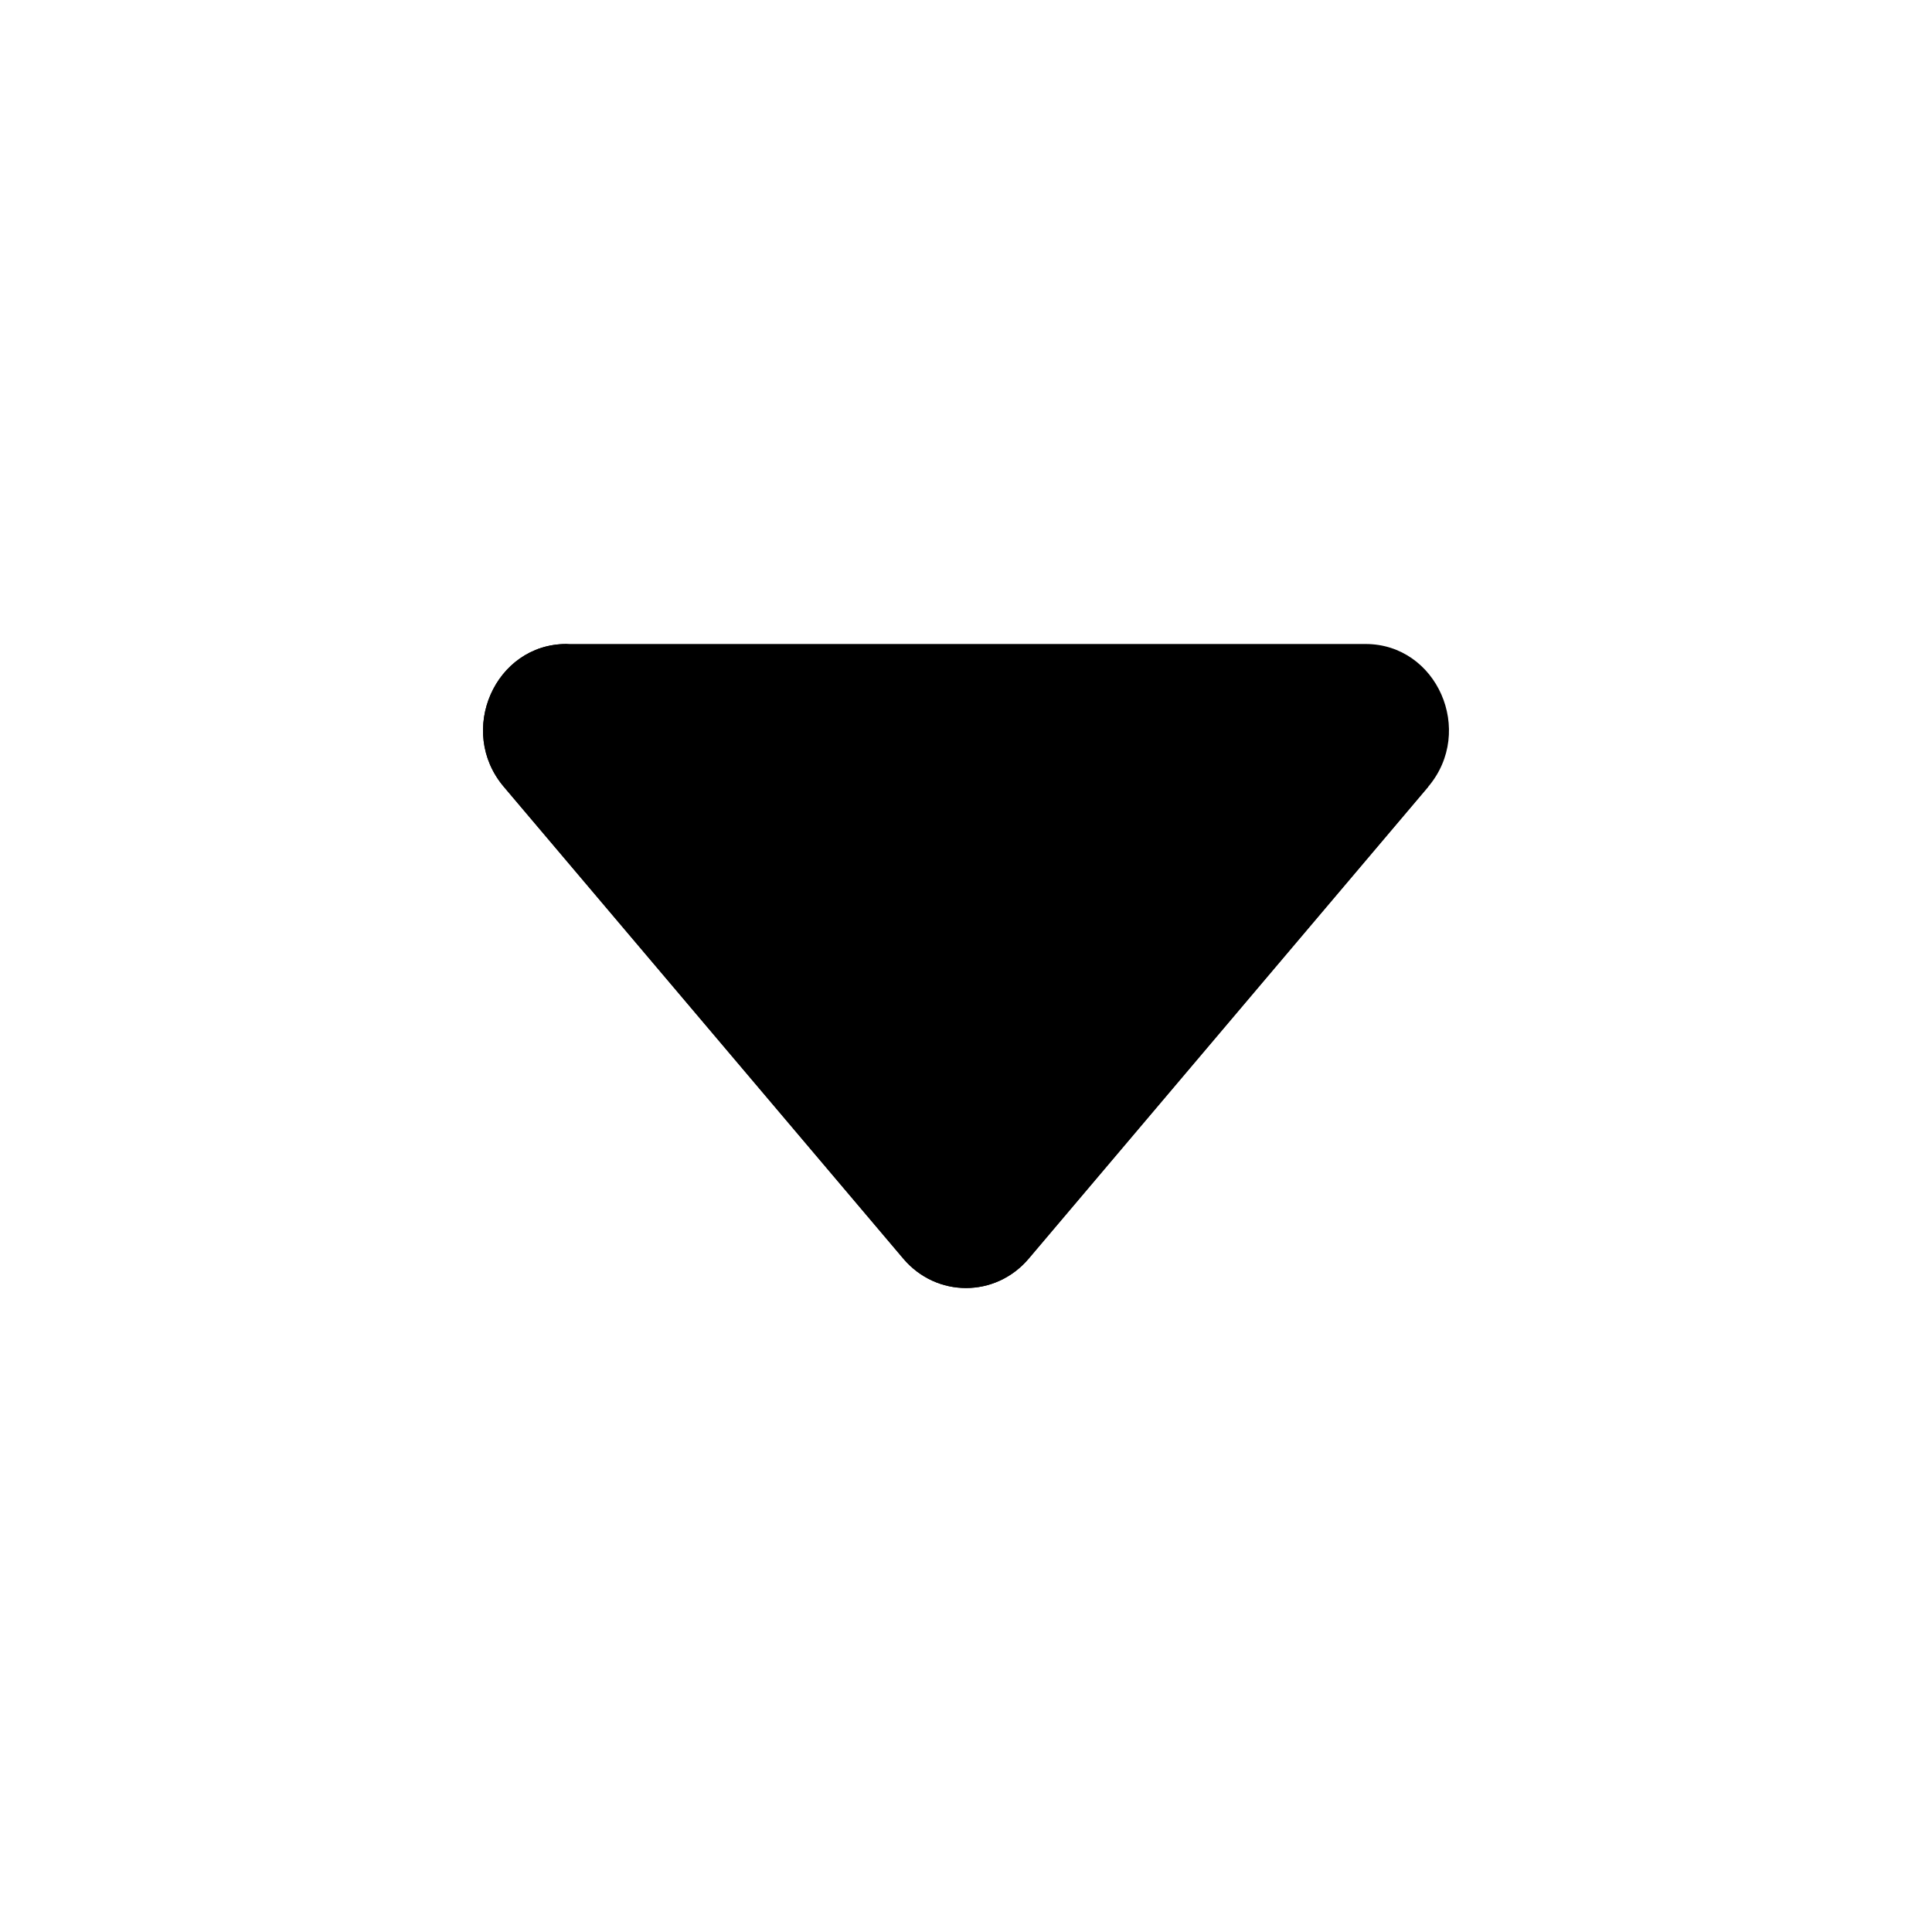
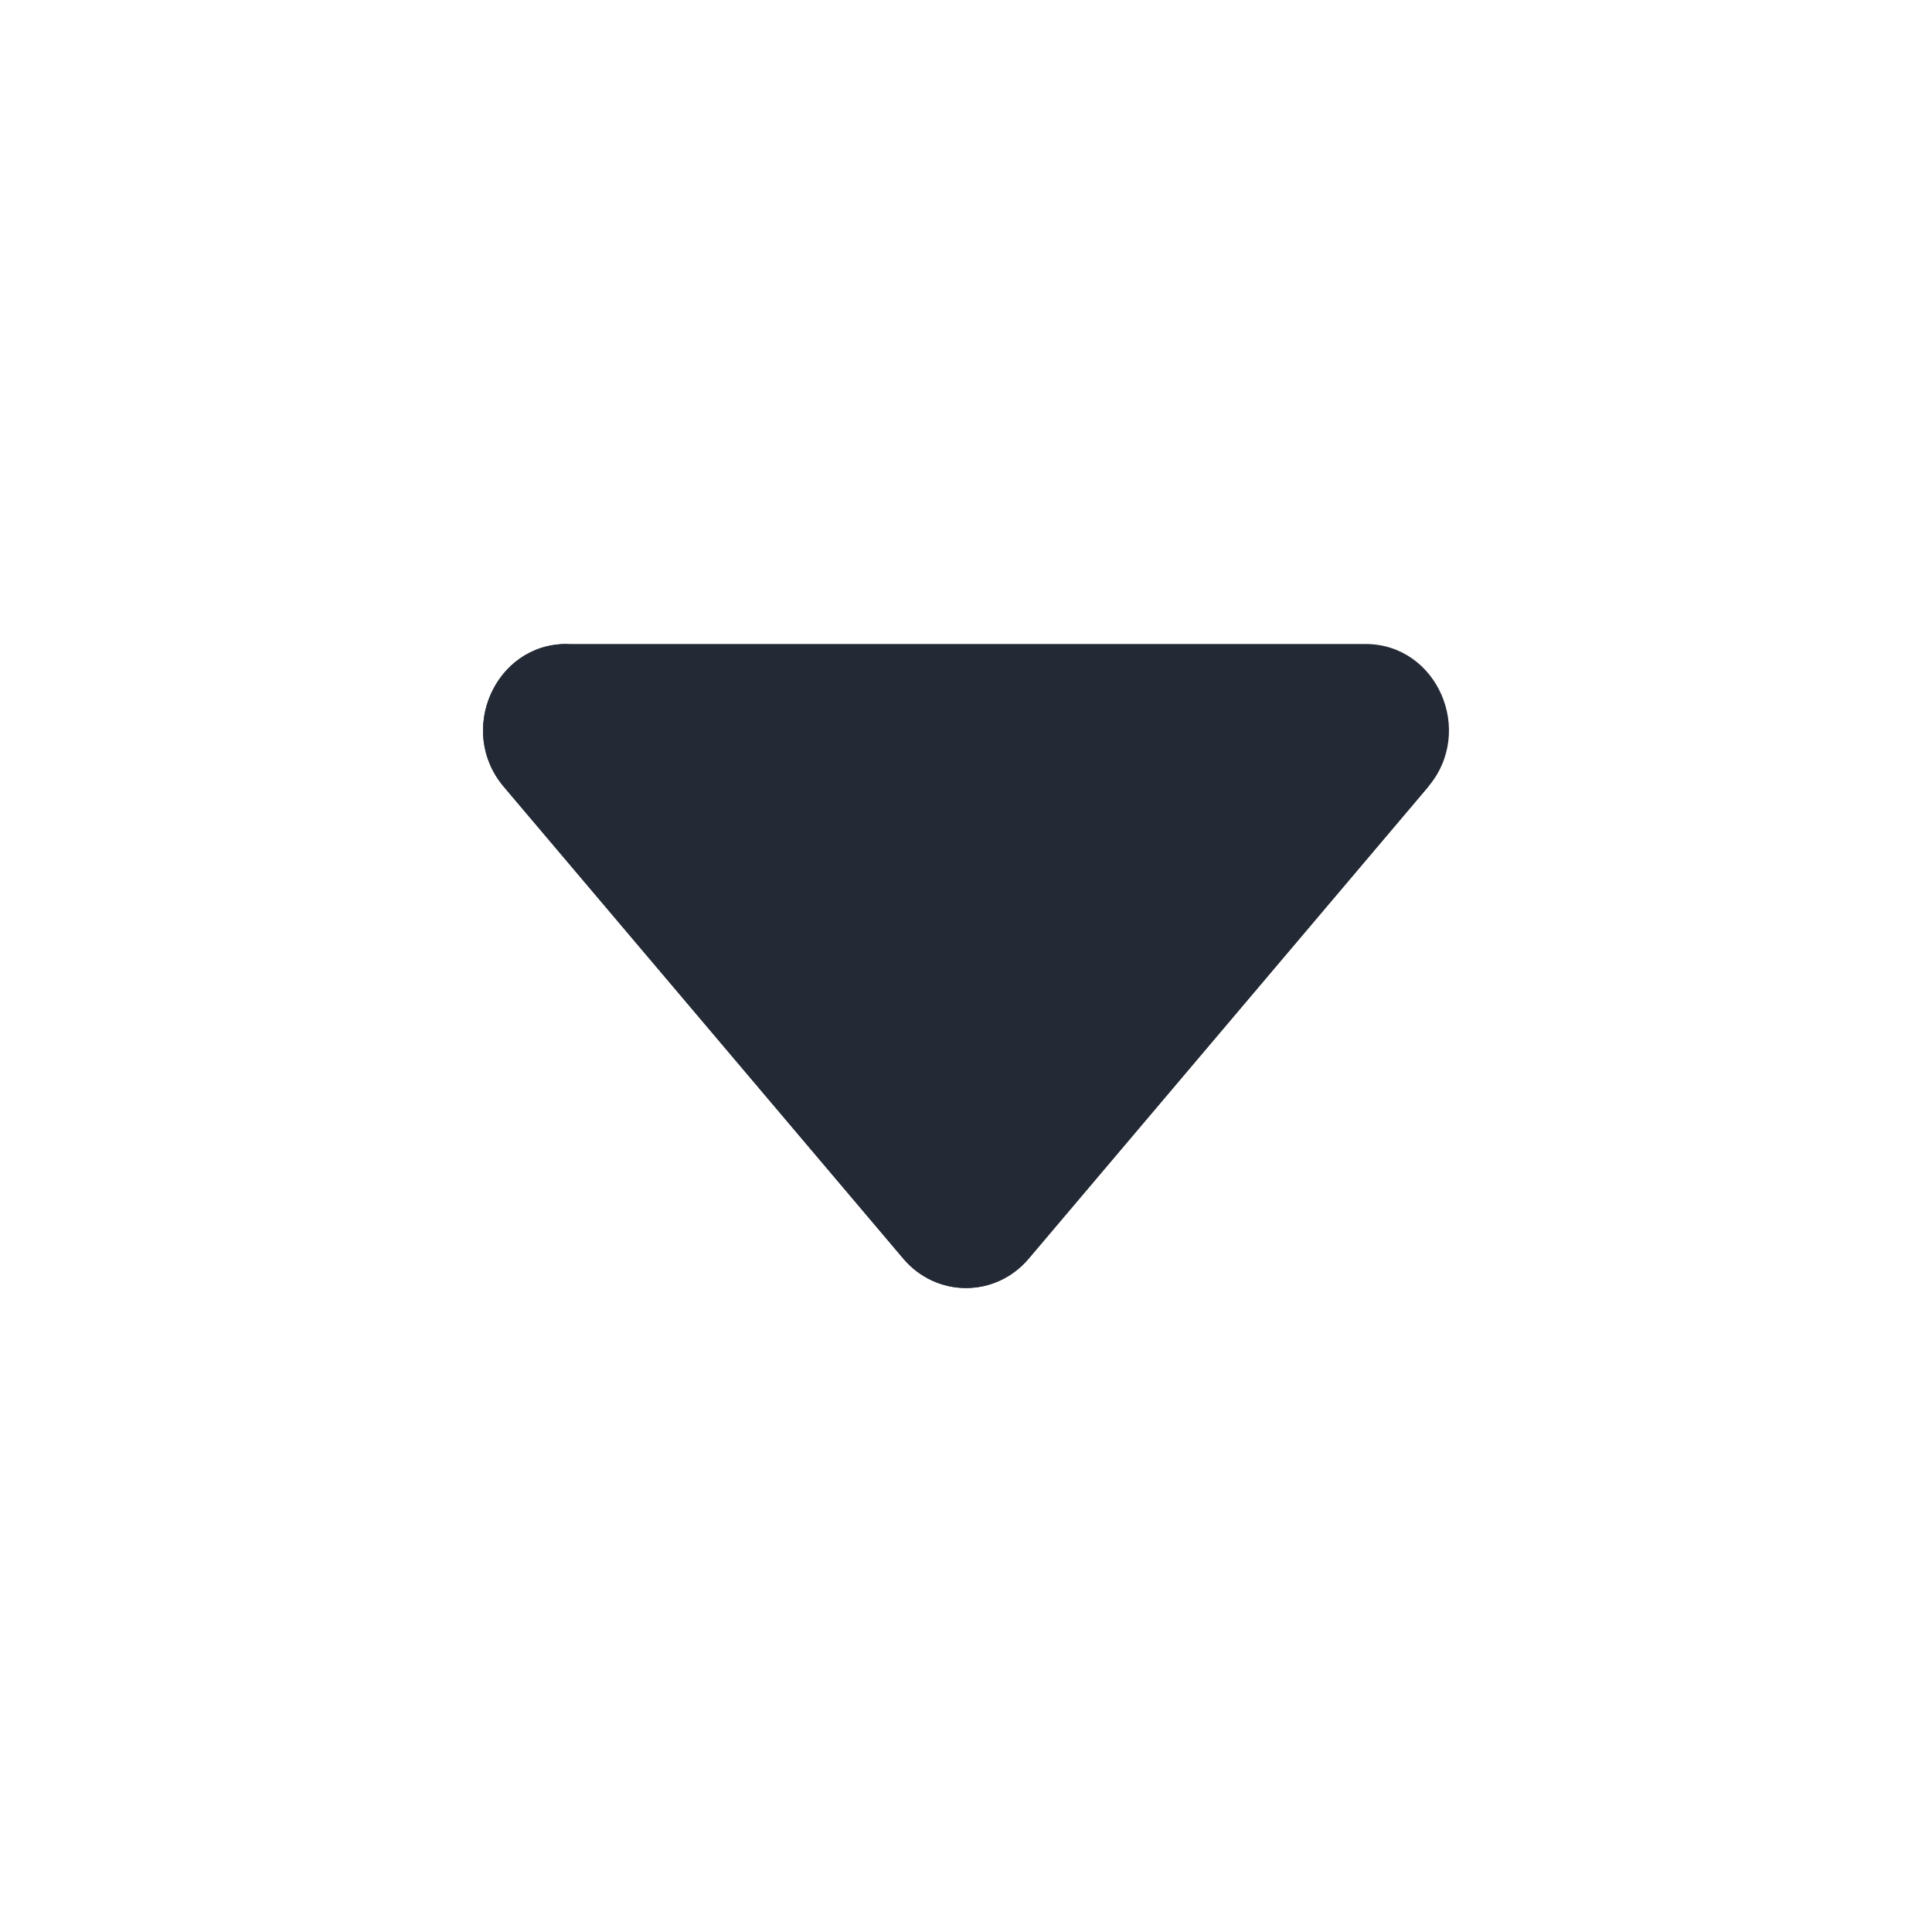
<svg xmlns="http://www.w3.org/2000/svg" width="24" height="24" viewBox="0 0 24 24" fill="none">
-   <path fill-rule="evenodd" clip-rule="evenodd" d="M7.037 8C6.148 8 5.673 9.082 6.258 9.773L11.221 15.635C11.633 16.122 12.367 16.122 12.779 15.635L17.742 9.773" fill="black" />
-   <path d="M7.037 8C6.148 8 5.673 9.082 6.258 9.773L11.221 15.635C11.633 16.122 12.367 16.122 12.779 15.635L17.742 9.773C18.327 9.082 17.852 8 16.963 8H7.037Z" fill="black" />
+   <path fill-rule="evenodd" clip-rule="evenodd" d="M7.037 8C6.148 8 5.673 9.082 6.258 9.773L11.221 15.635C11.633 16.122 12.367 16.122 12.779 15.635L17.742 9.773" fill="#242A35" />
+   <path d="M7.037 8C6.148 8 5.673 9.082 6.258 9.773L11.221 15.635C11.633 16.122 12.367 16.122 12.779 15.635L17.742 9.773C18.327 9.082 17.852 8 16.963 8H7.037Z" fill="#242A35" />
</svg>
